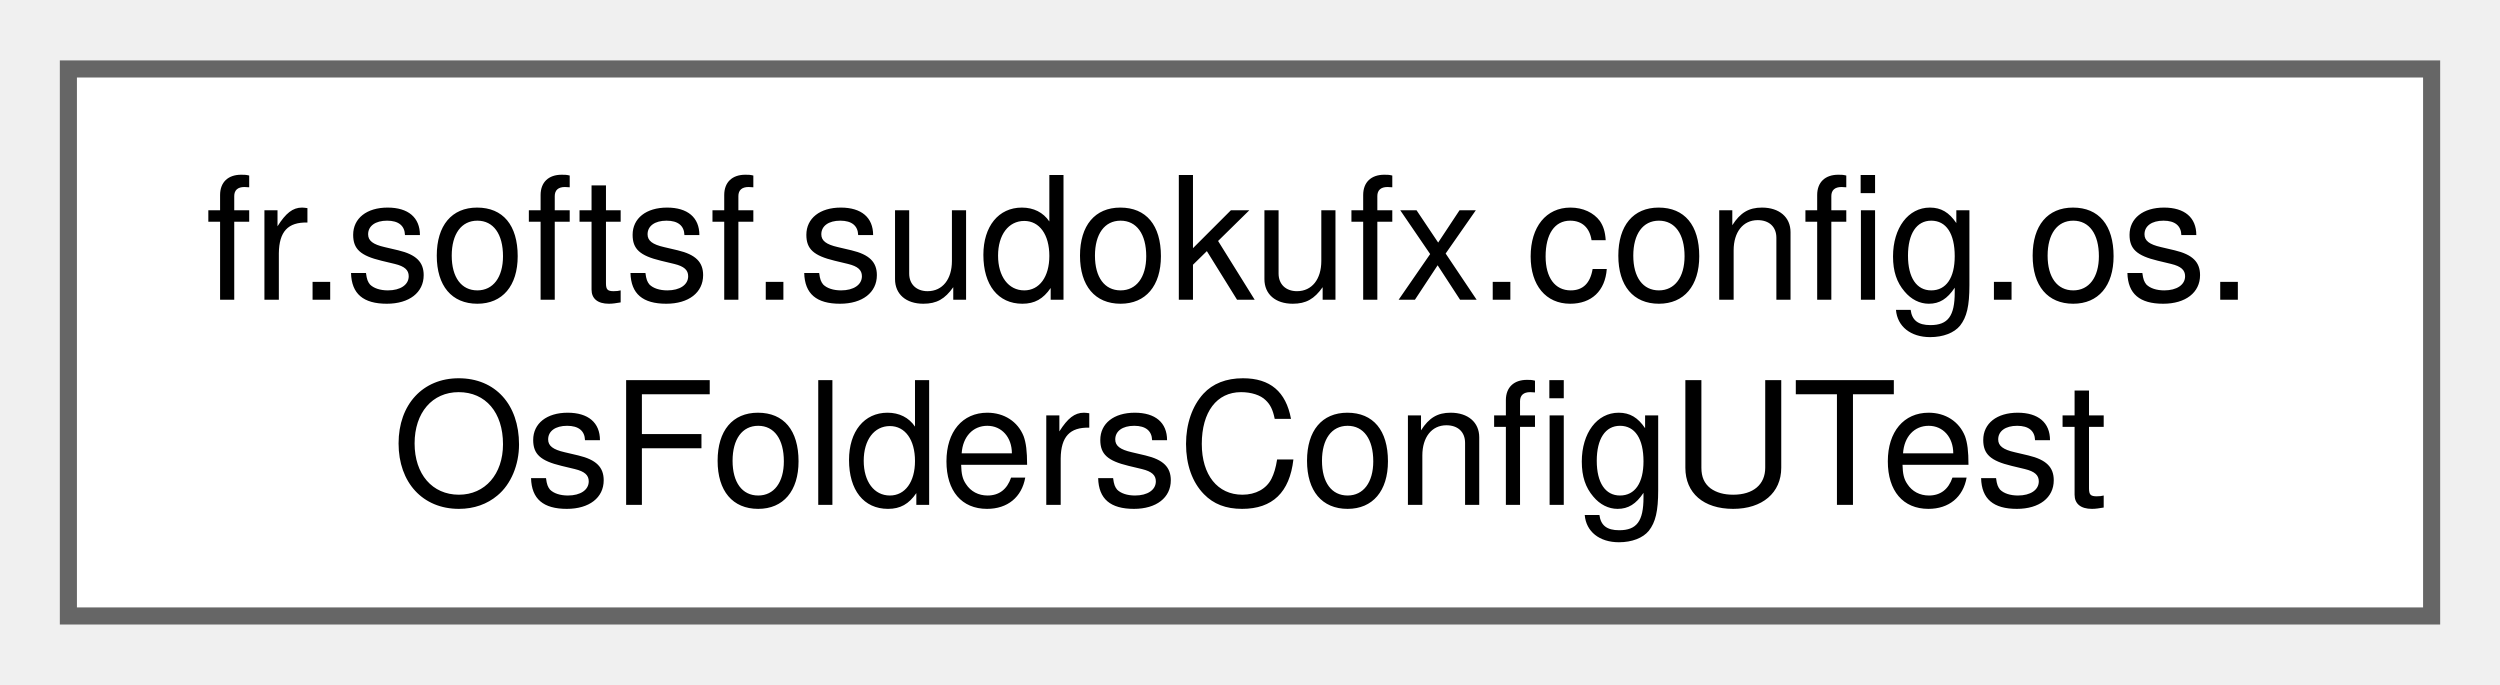
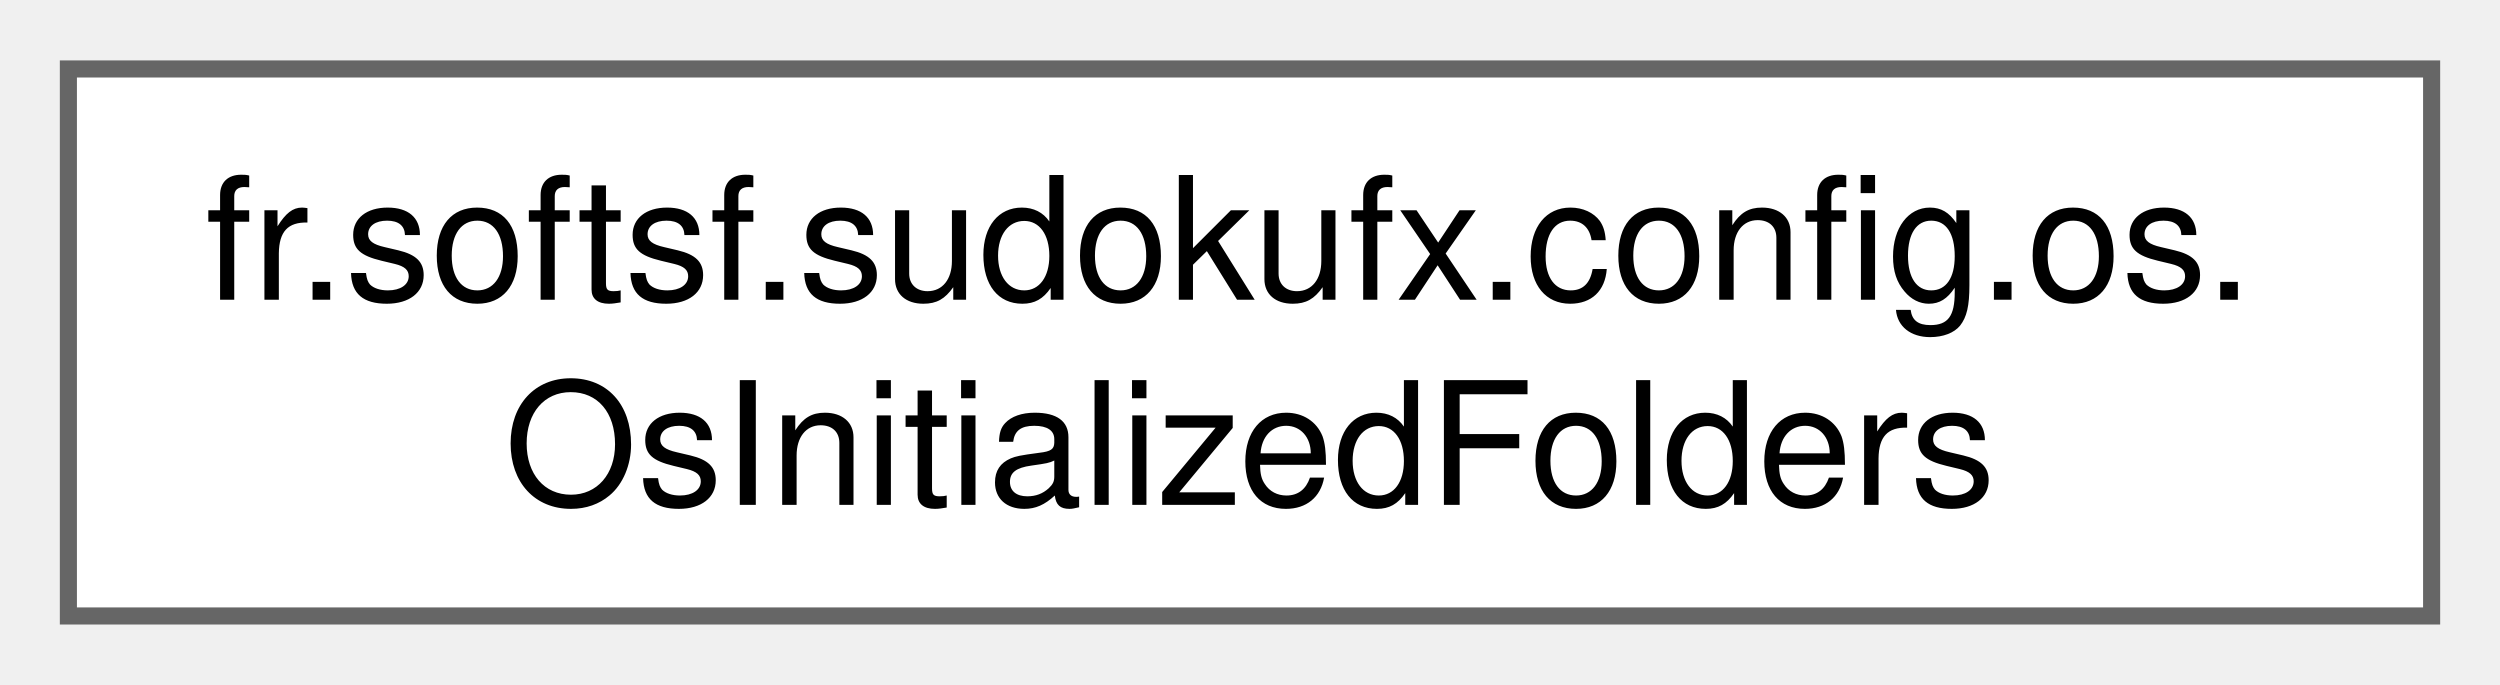
<svg xmlns="http://www.w3.org/2000/svg" xmlns:xlink="http://www.w3.org/1999/xlink" width="146pt" height="40pt" viewBox="0.00 0.00 146.25 40.00">
  <g id="graph0" class="graph" transform="scale(1 1) rotate(0) translate(4 36)">
    <g id="Node000000" class="node">
      <g id="a_Node000000">
-         <a xlink:href="classfr_1_1softsf_1_1sudokufx_1_1config_1_1os_1_1_os_folders_config_u_test.html" target="_top" xlink:title=" ">
+         <a xlink:href="interfacefr_1_1softsf_1_1sudokufx_1_1config_1_1os_1_1_os_initialized_folders.html" target="_top" xlink:title="Interface defining methods to access OS-specific folder paths.">
          <polygon fill="white" stroke="#666666" points="138.25,-32 0,-32 0,0 138.25,0 138.25,-32" />
          <text text-anchor="start" x="8" y="-18.5" font-family="Helvetica,sans-Serif" font-size="10.00">fr.softsf.sudokufx.config.os.</text>
-           <text text-anchor="middle" x="69.12" y="-6.5" font-family="Helvetica,sans-Serif" font-size="10.00">OsFoldersConfigUTest</text>
+           <text text-anchor="middle" x="69.12" y="-6.5" font-family="Helvetica,sans-Serif" font-size="10.00">OsInitializedFolders</text>
        </a>
      </g>
    </g>
  </g>
</svg>
